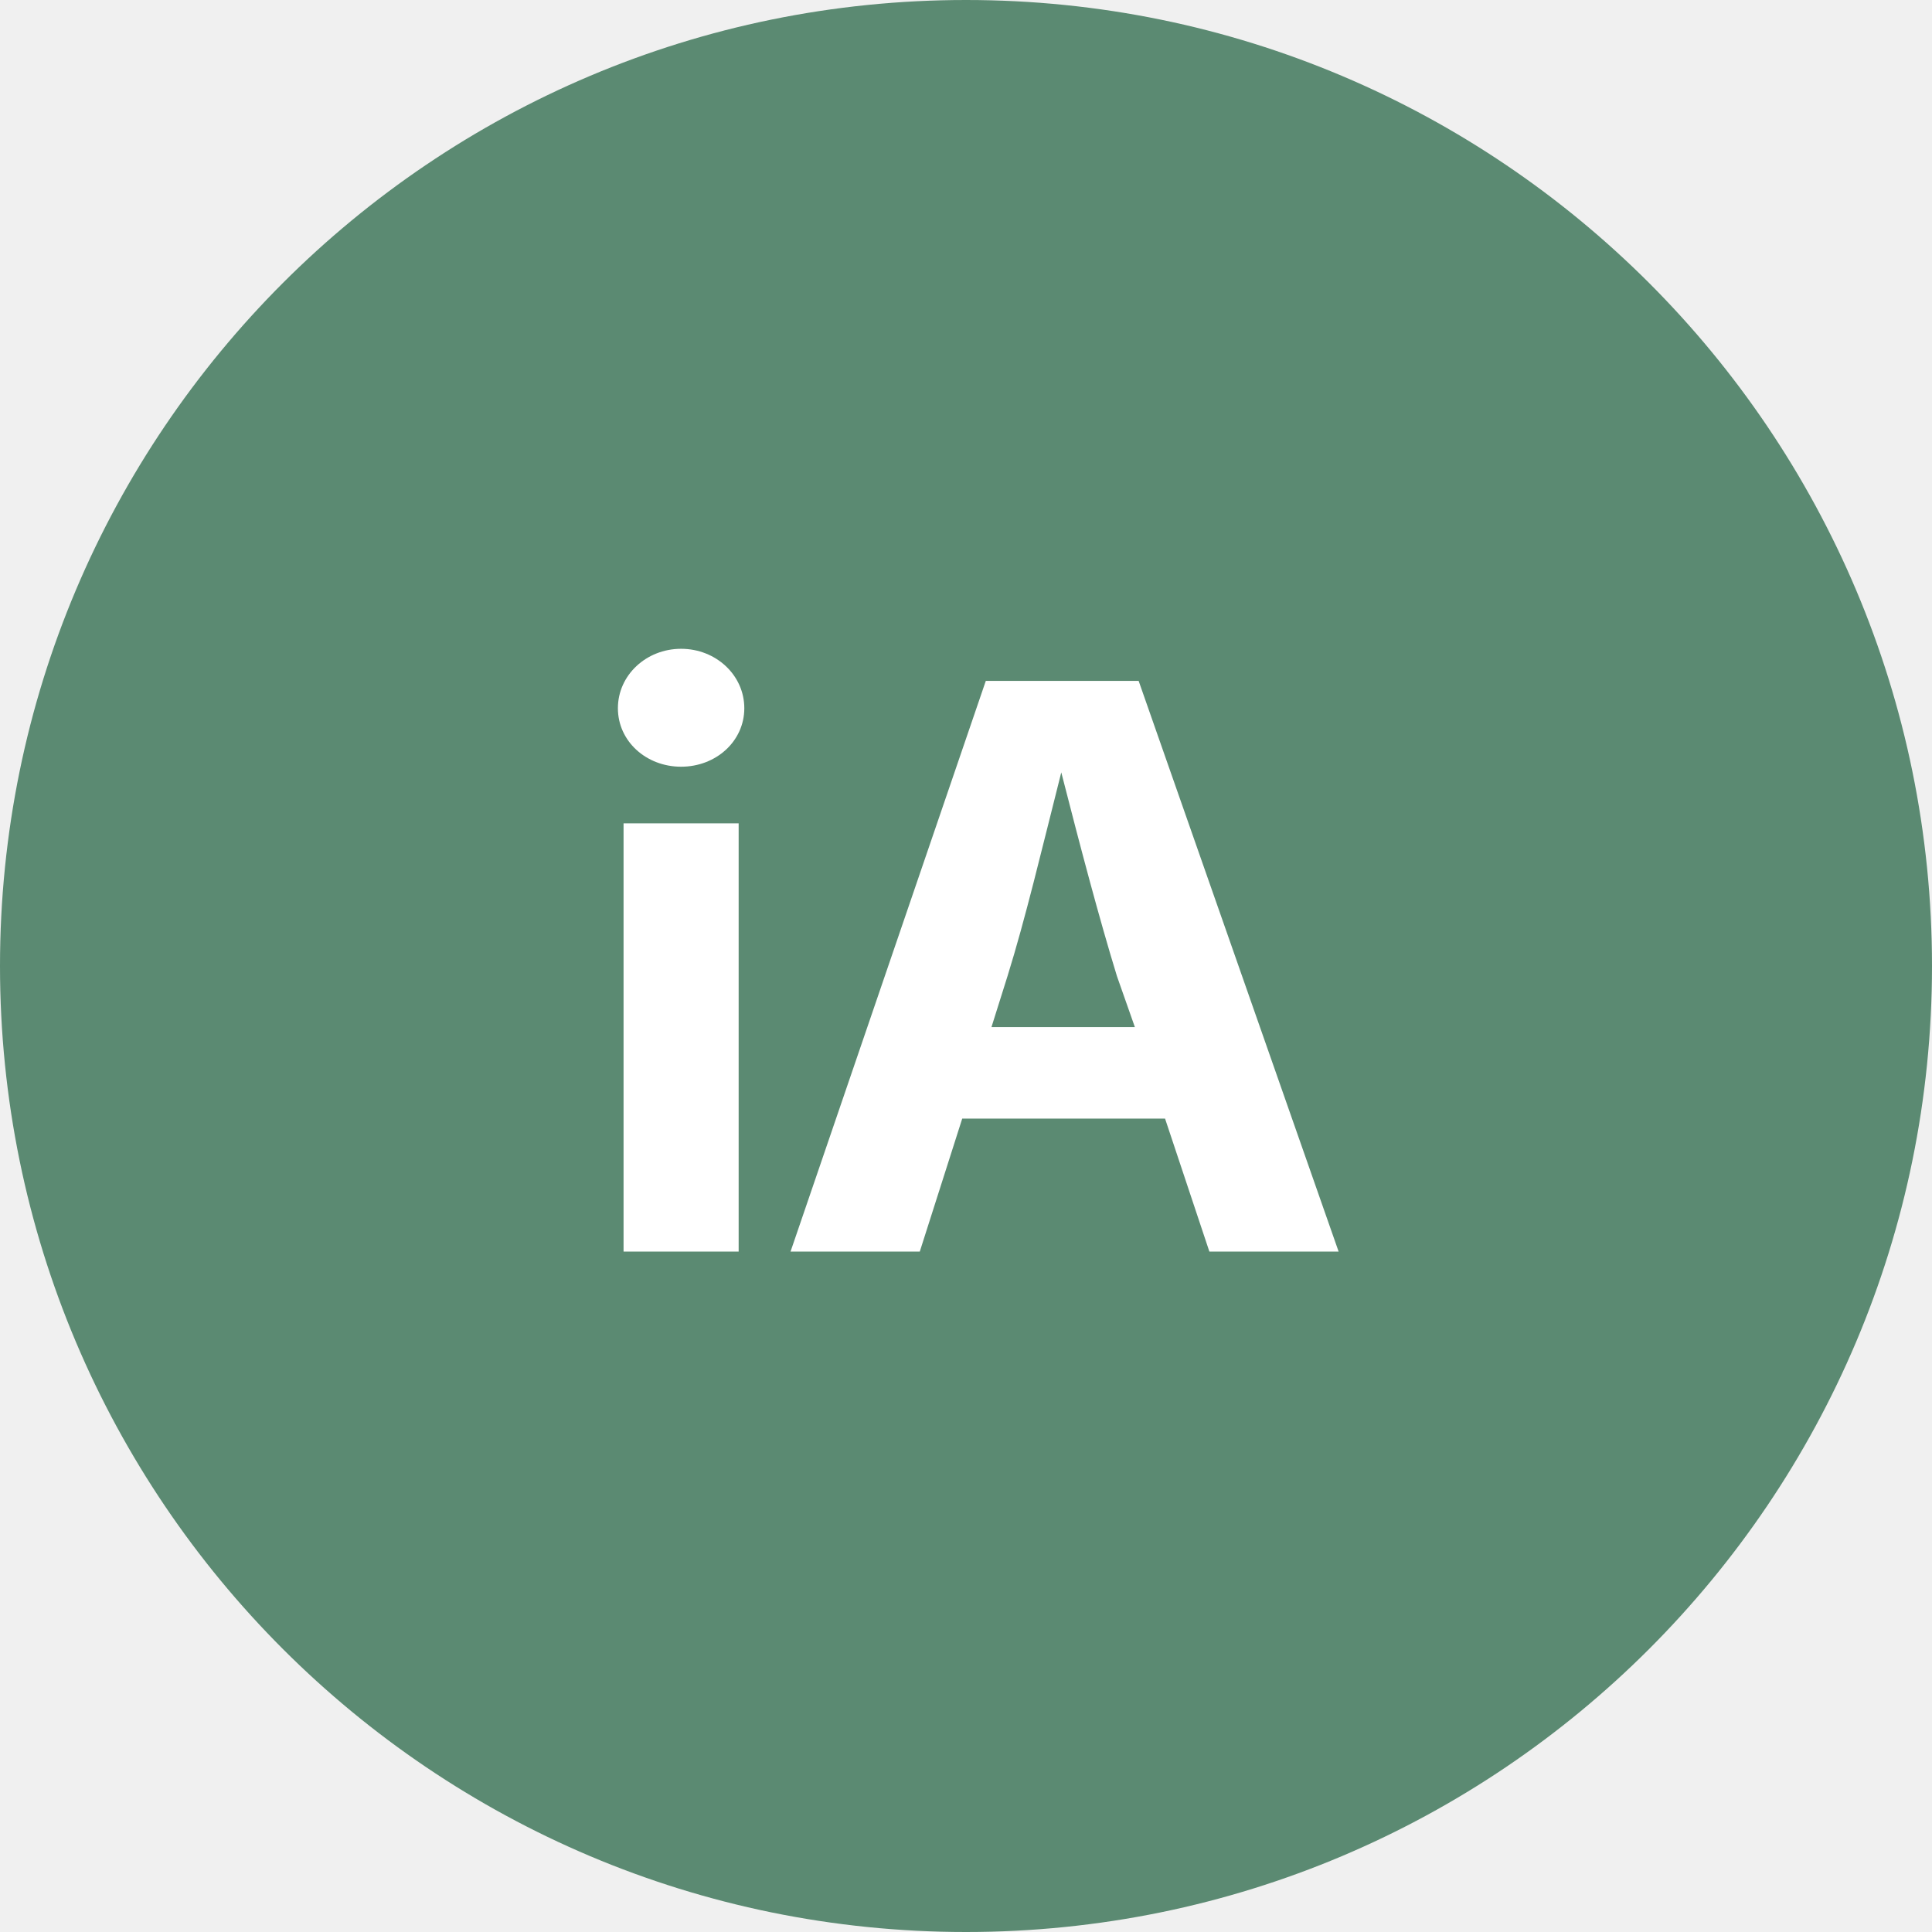
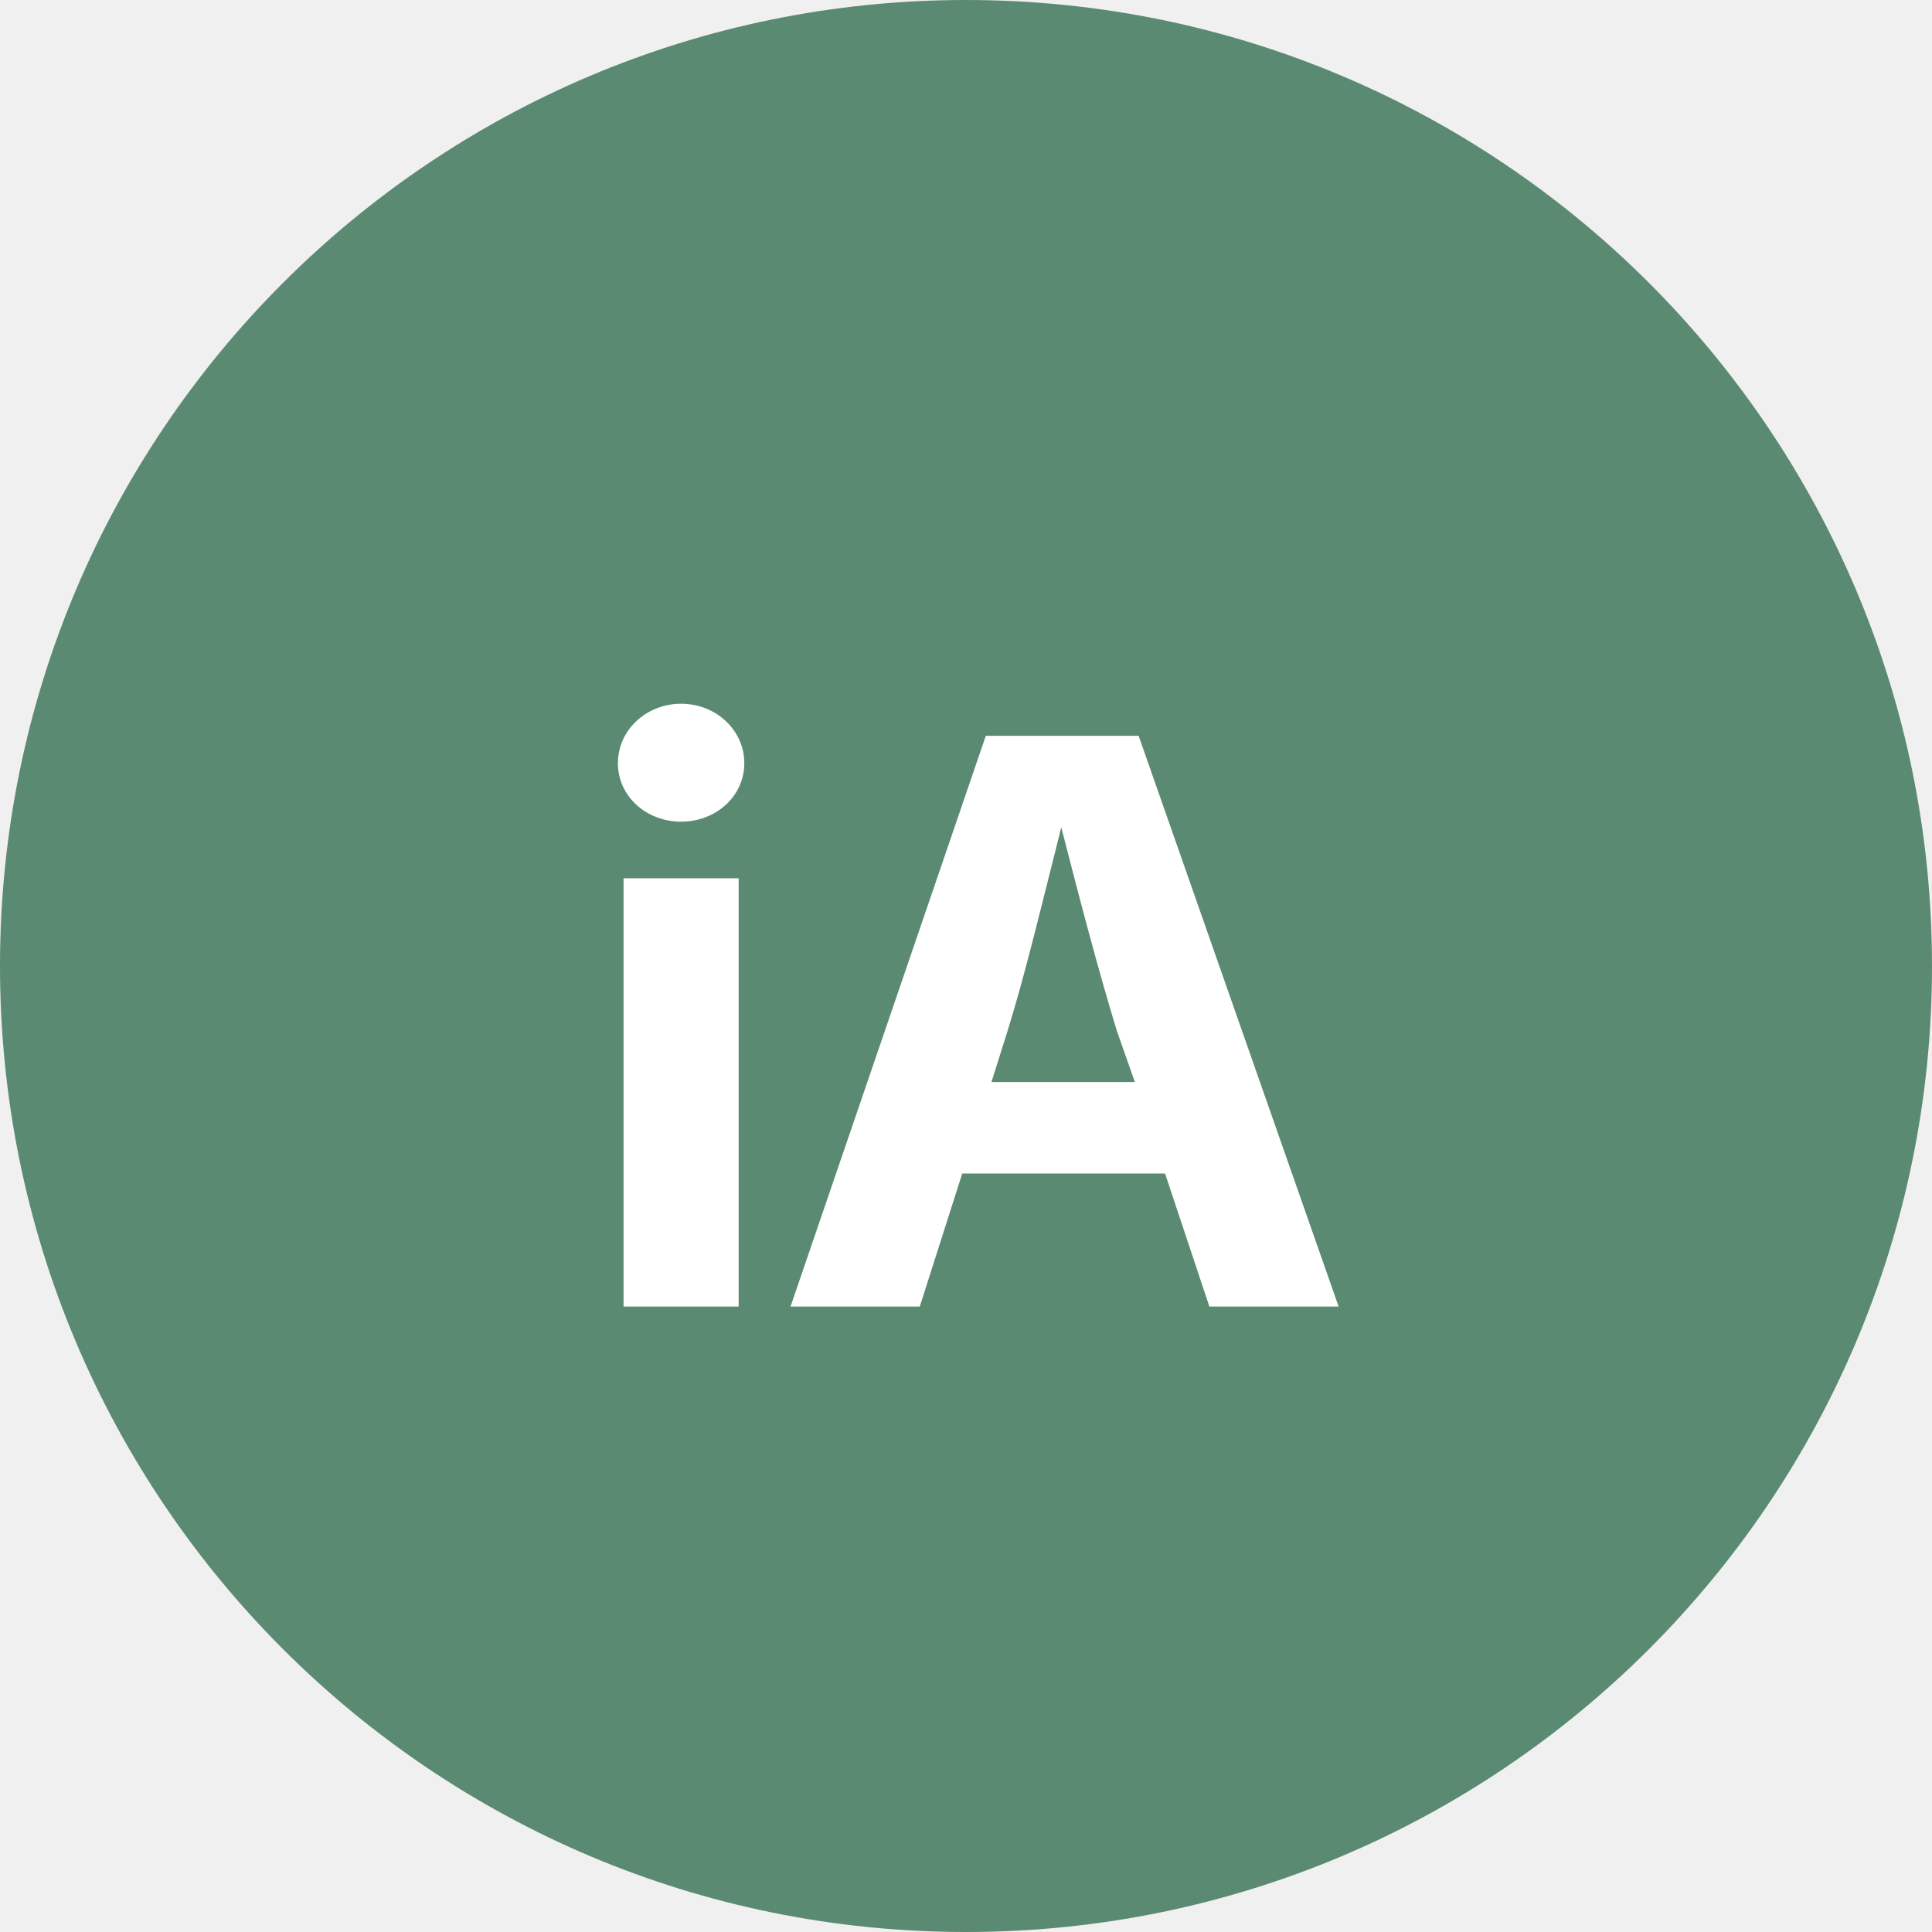
<svg xmlns="http://www.w3.org/2000/svg" viewBox="0 0 32 32" fill="none">
  <circle cx="16" cy="16" r="16" fill="#5b8a72" />
-   <text x="16" y="16" text-anchor="middle" dominant-baseline="central" font-family="system-ui, -apple-system, BlinkMacSystemFont, 'Segoe UI', sans-serif" font-weight="700" font-size="13" fill="#ffffff" letter-spacing="-0.02em">iA</text>
+   <text x="16" y="16" text-anchor="middle" dominant-baseline="middle" dy="0.06em" font-family="system-ui, -apple-system, BlinkMacSystemFont, 'Segoe UI', sans-serif" font-weight="700" font-size="13" fill="#ffffff" letter-spacing="-0.02em">iA</text>
</svg>
